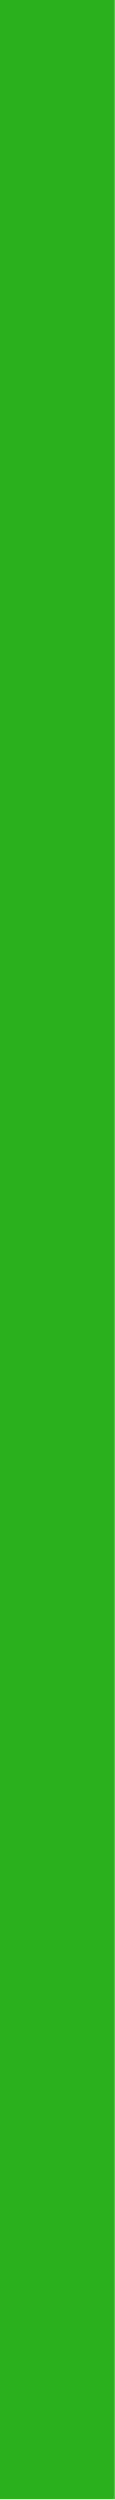
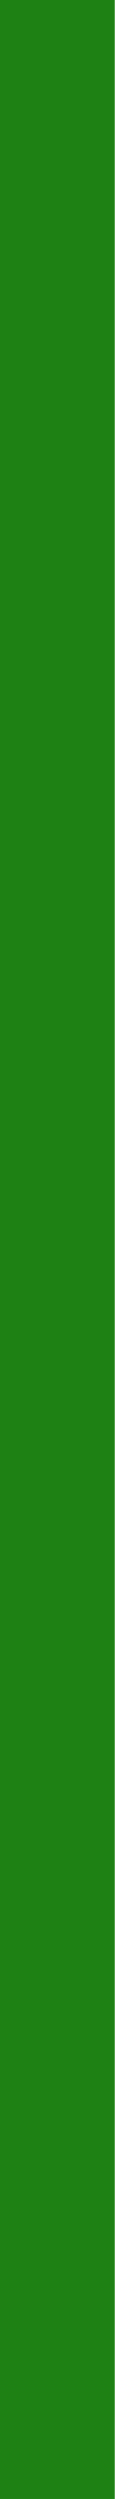
<svg xmlns="http://www.w3.org/2000/svg" width="56" height="1220" viewBox="0 0 56 1220" fill="none">
-   <path d="M5 744V1214.5H51V717.5V627.5V5H5V654.5V744Z" fill="#2AB01C" stroke="#2AB01C" stroke-width="10" />
+   <path d="M5 744V1214.5H51V717.5V627.5V5H5V654.5V744Z" fill="#1e8114" stroke="#1e8114" stroke-width="10" />
</svg>
